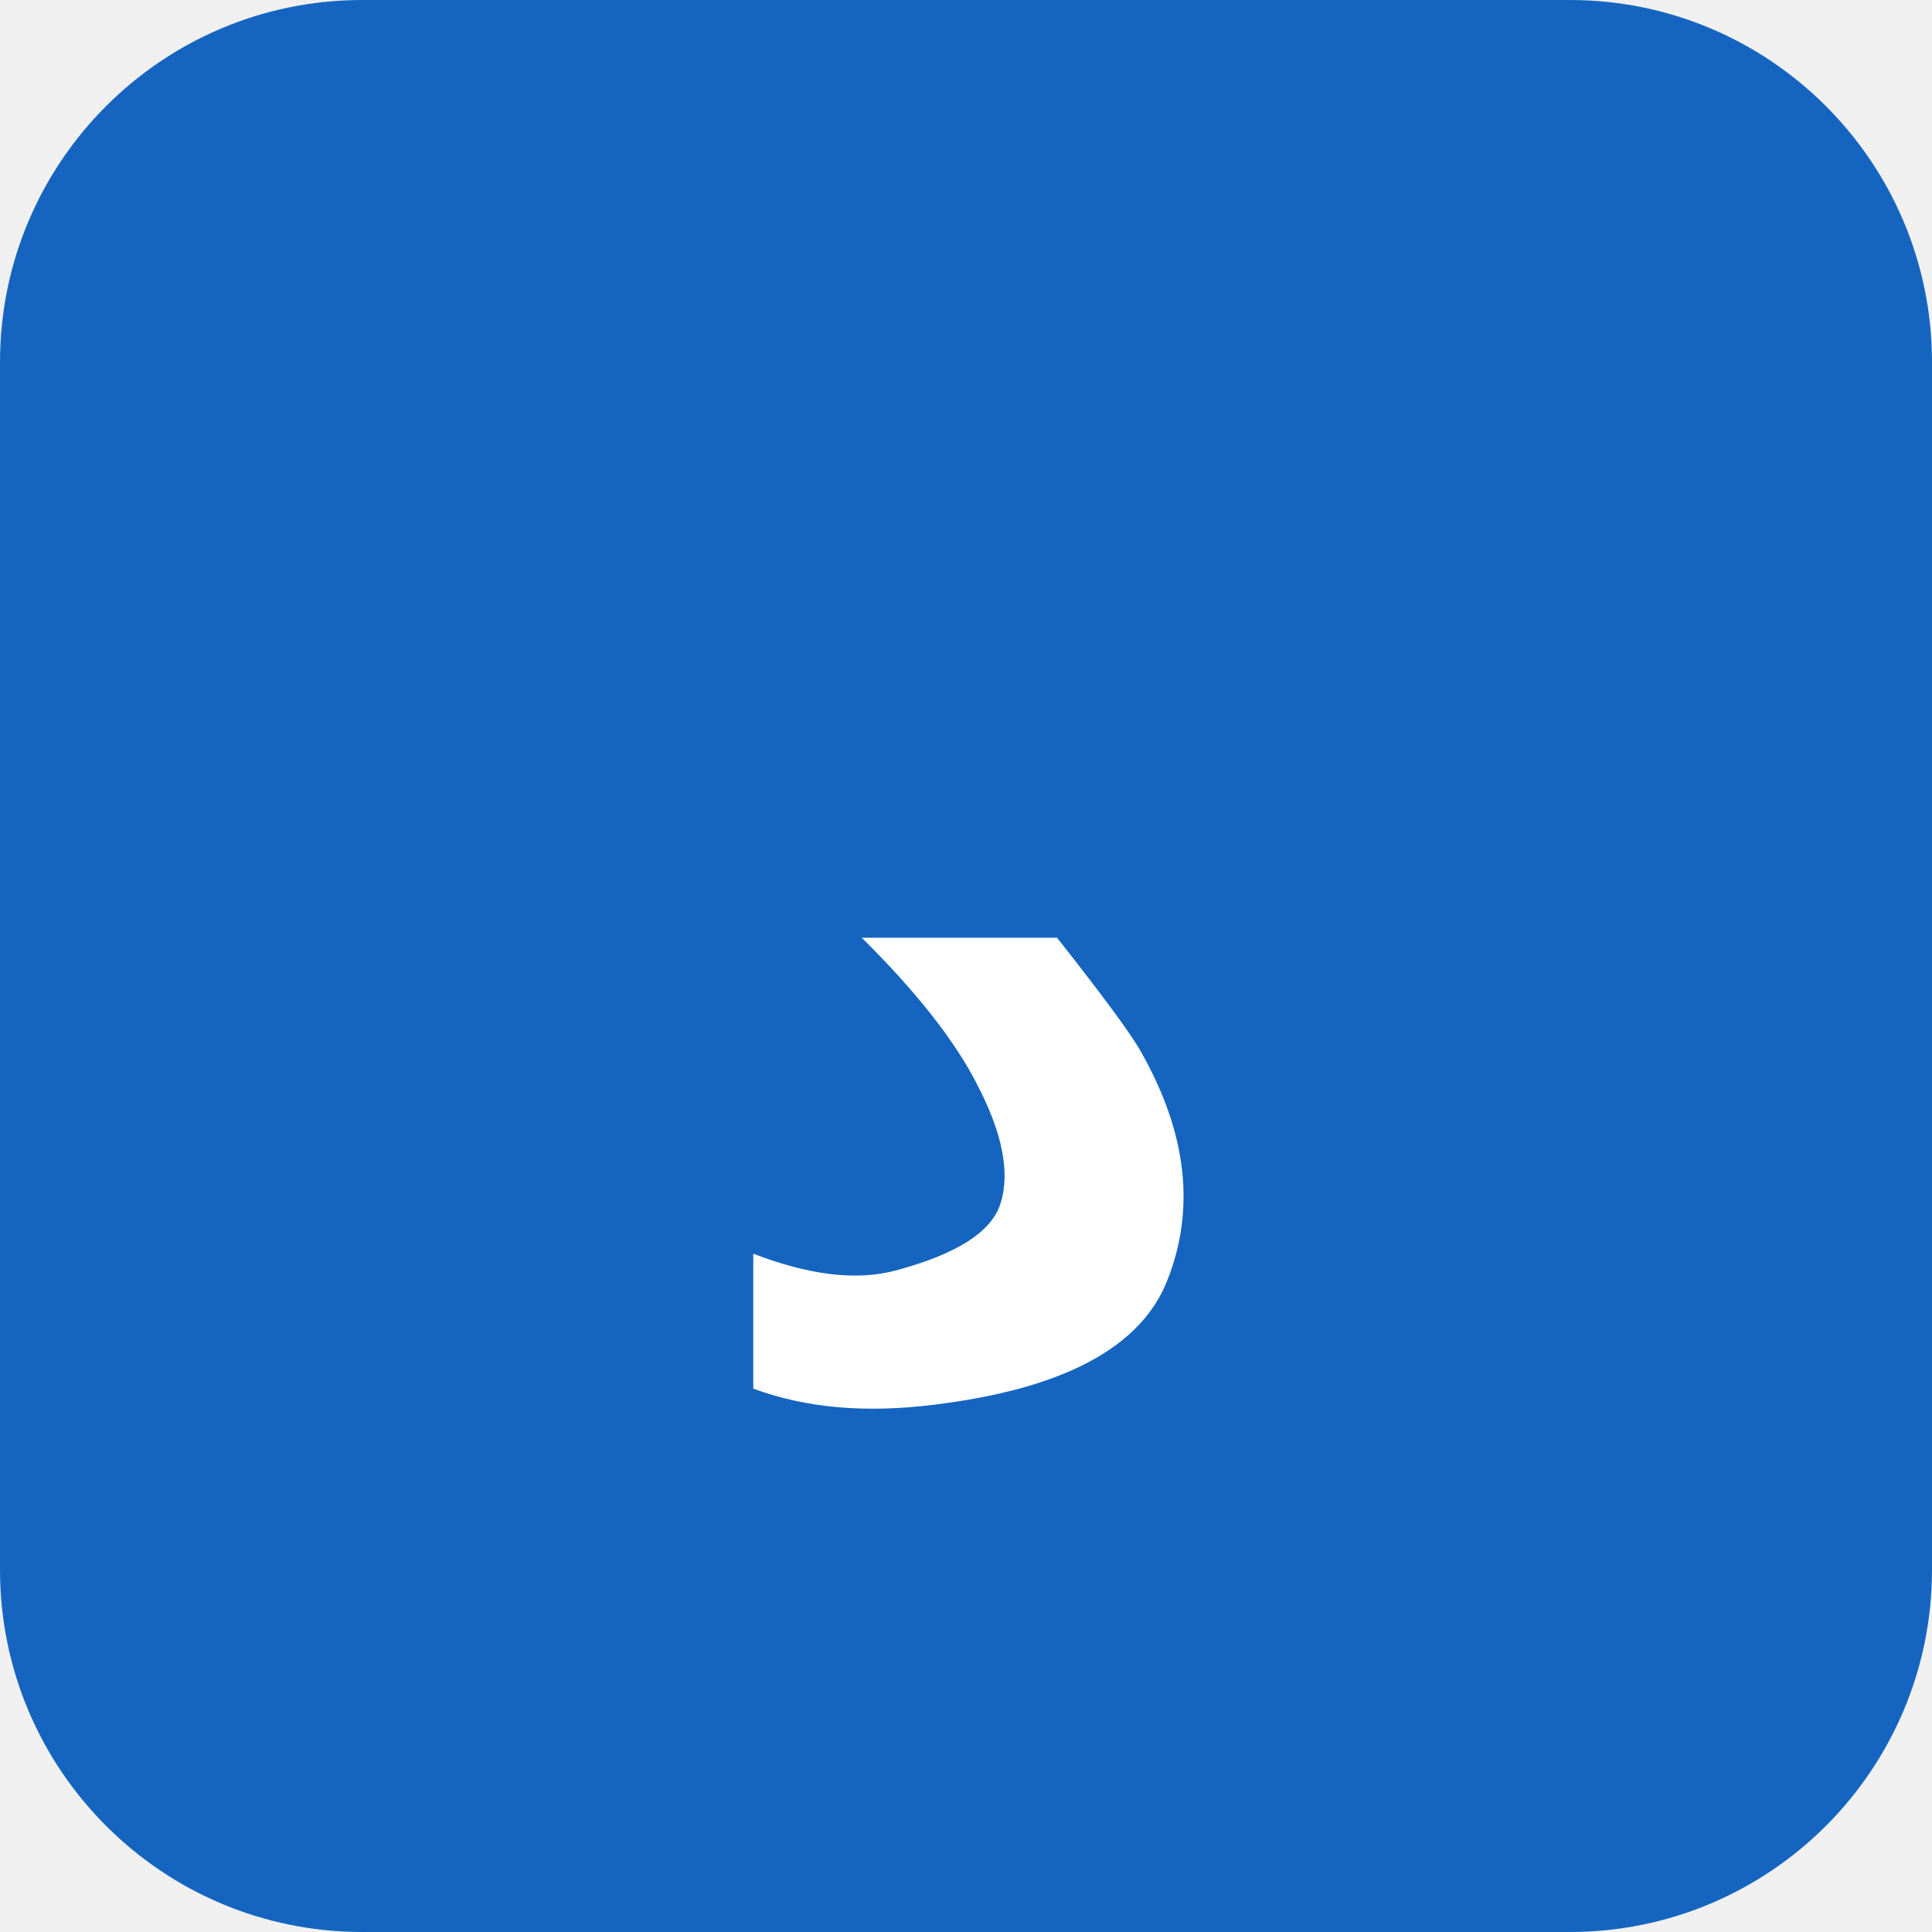
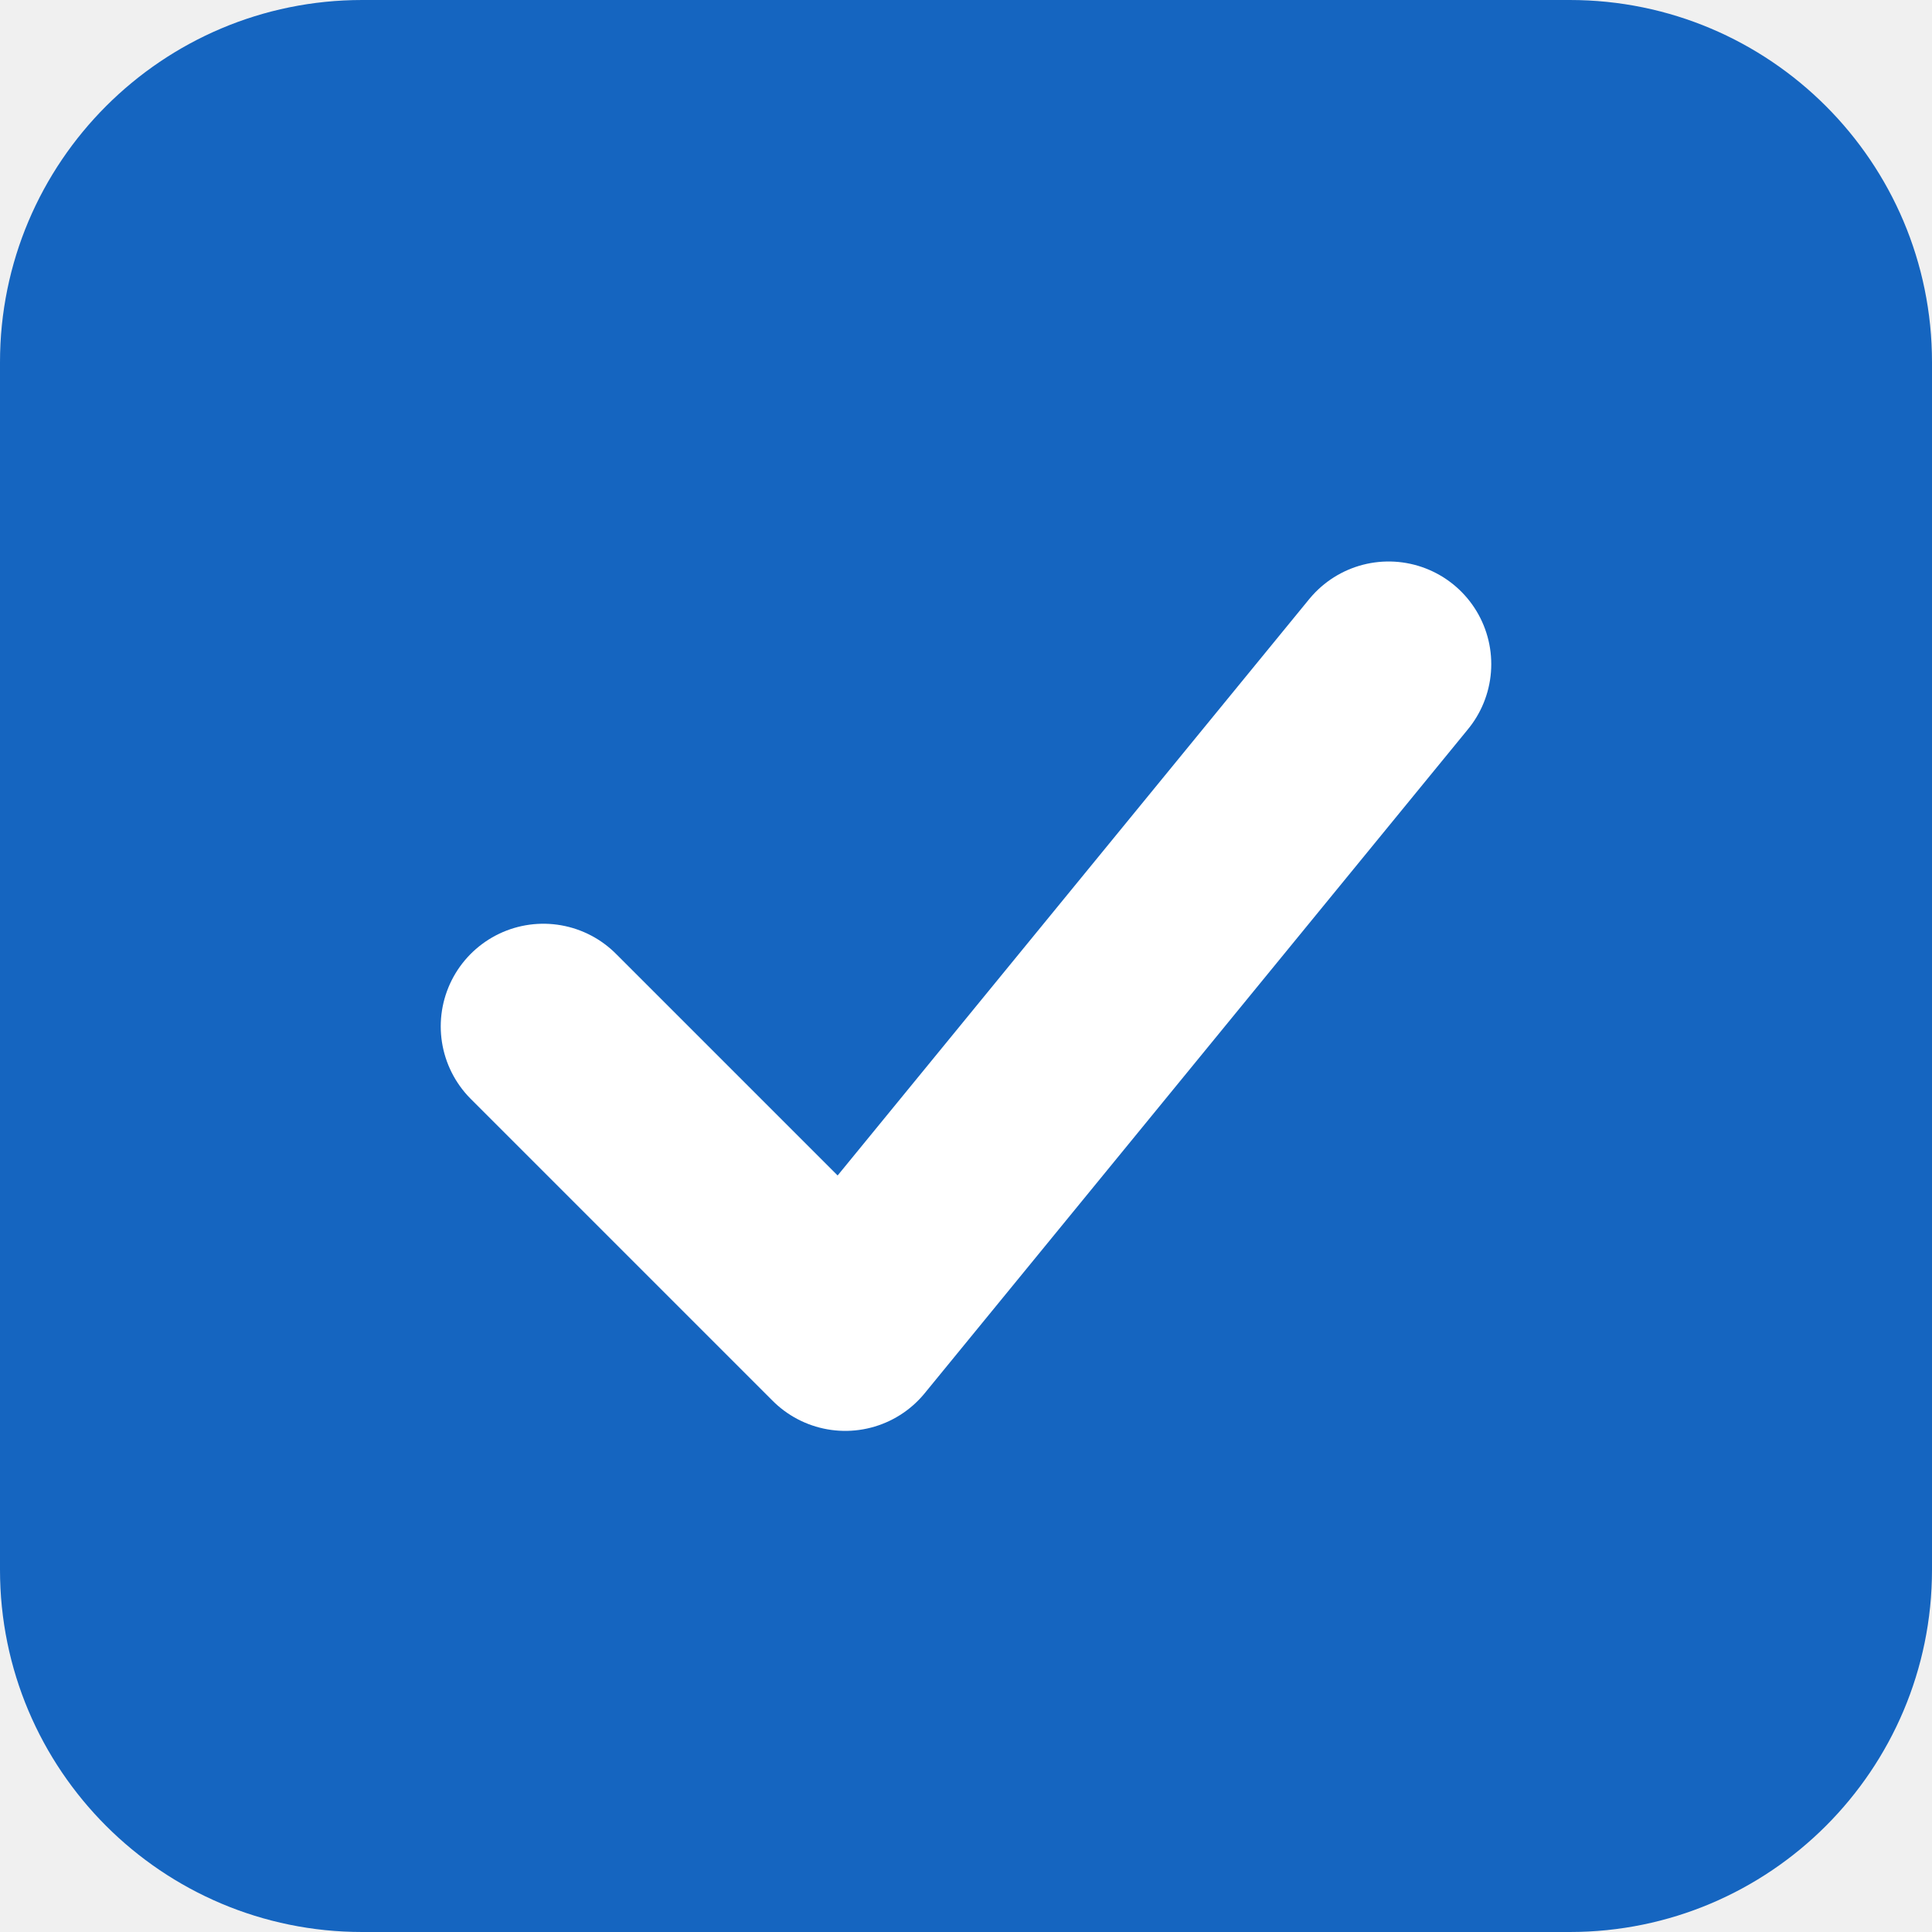
<svg xmlns="http://www.w3.org/2000/svg" viewBox="0 0 32 32">
  <rect width="32" height="32" rx="6" fill="#1565C0" />
-   <text x="16" y="23" text-anchor="middle" font-family="Arial" font-size="18" fill="white" font-weight="bold">د</text>
+   <path d="M9 17 L14 22 L23 11" fill="none" stroke="white" stroke-width="3.4" stroke-linecap="round" stroke-linejoin="round" />
</svg>
